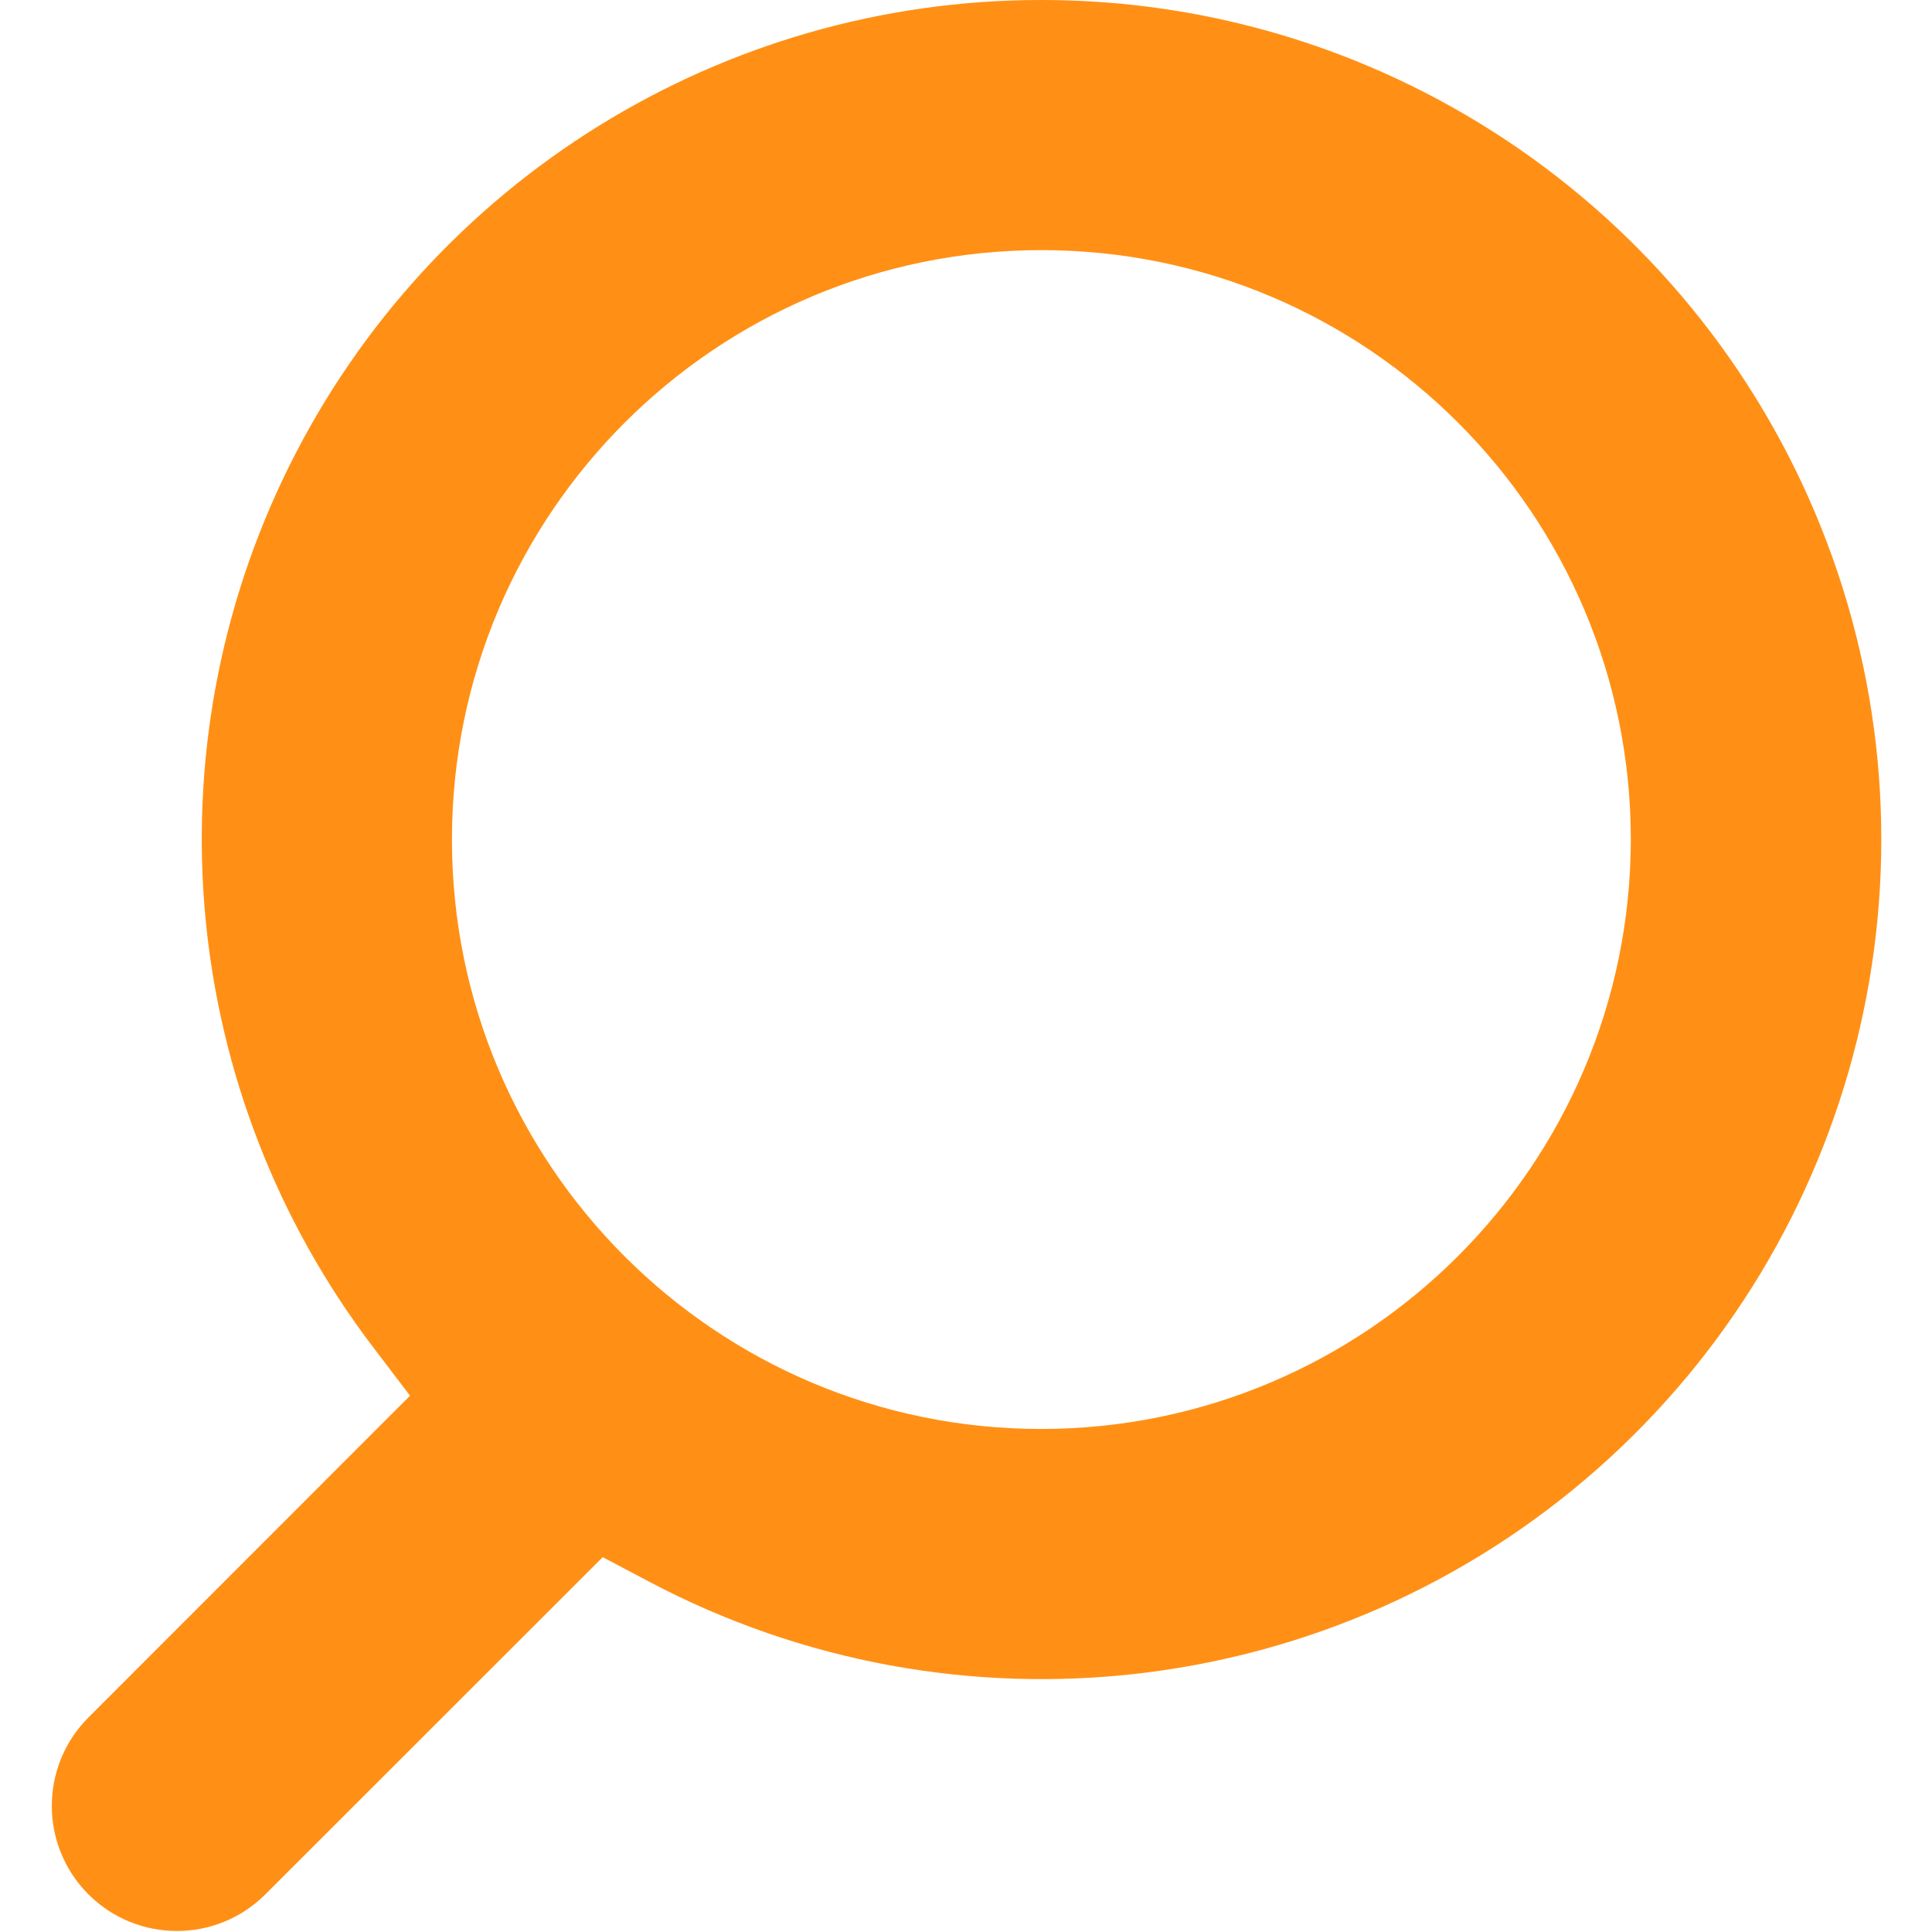
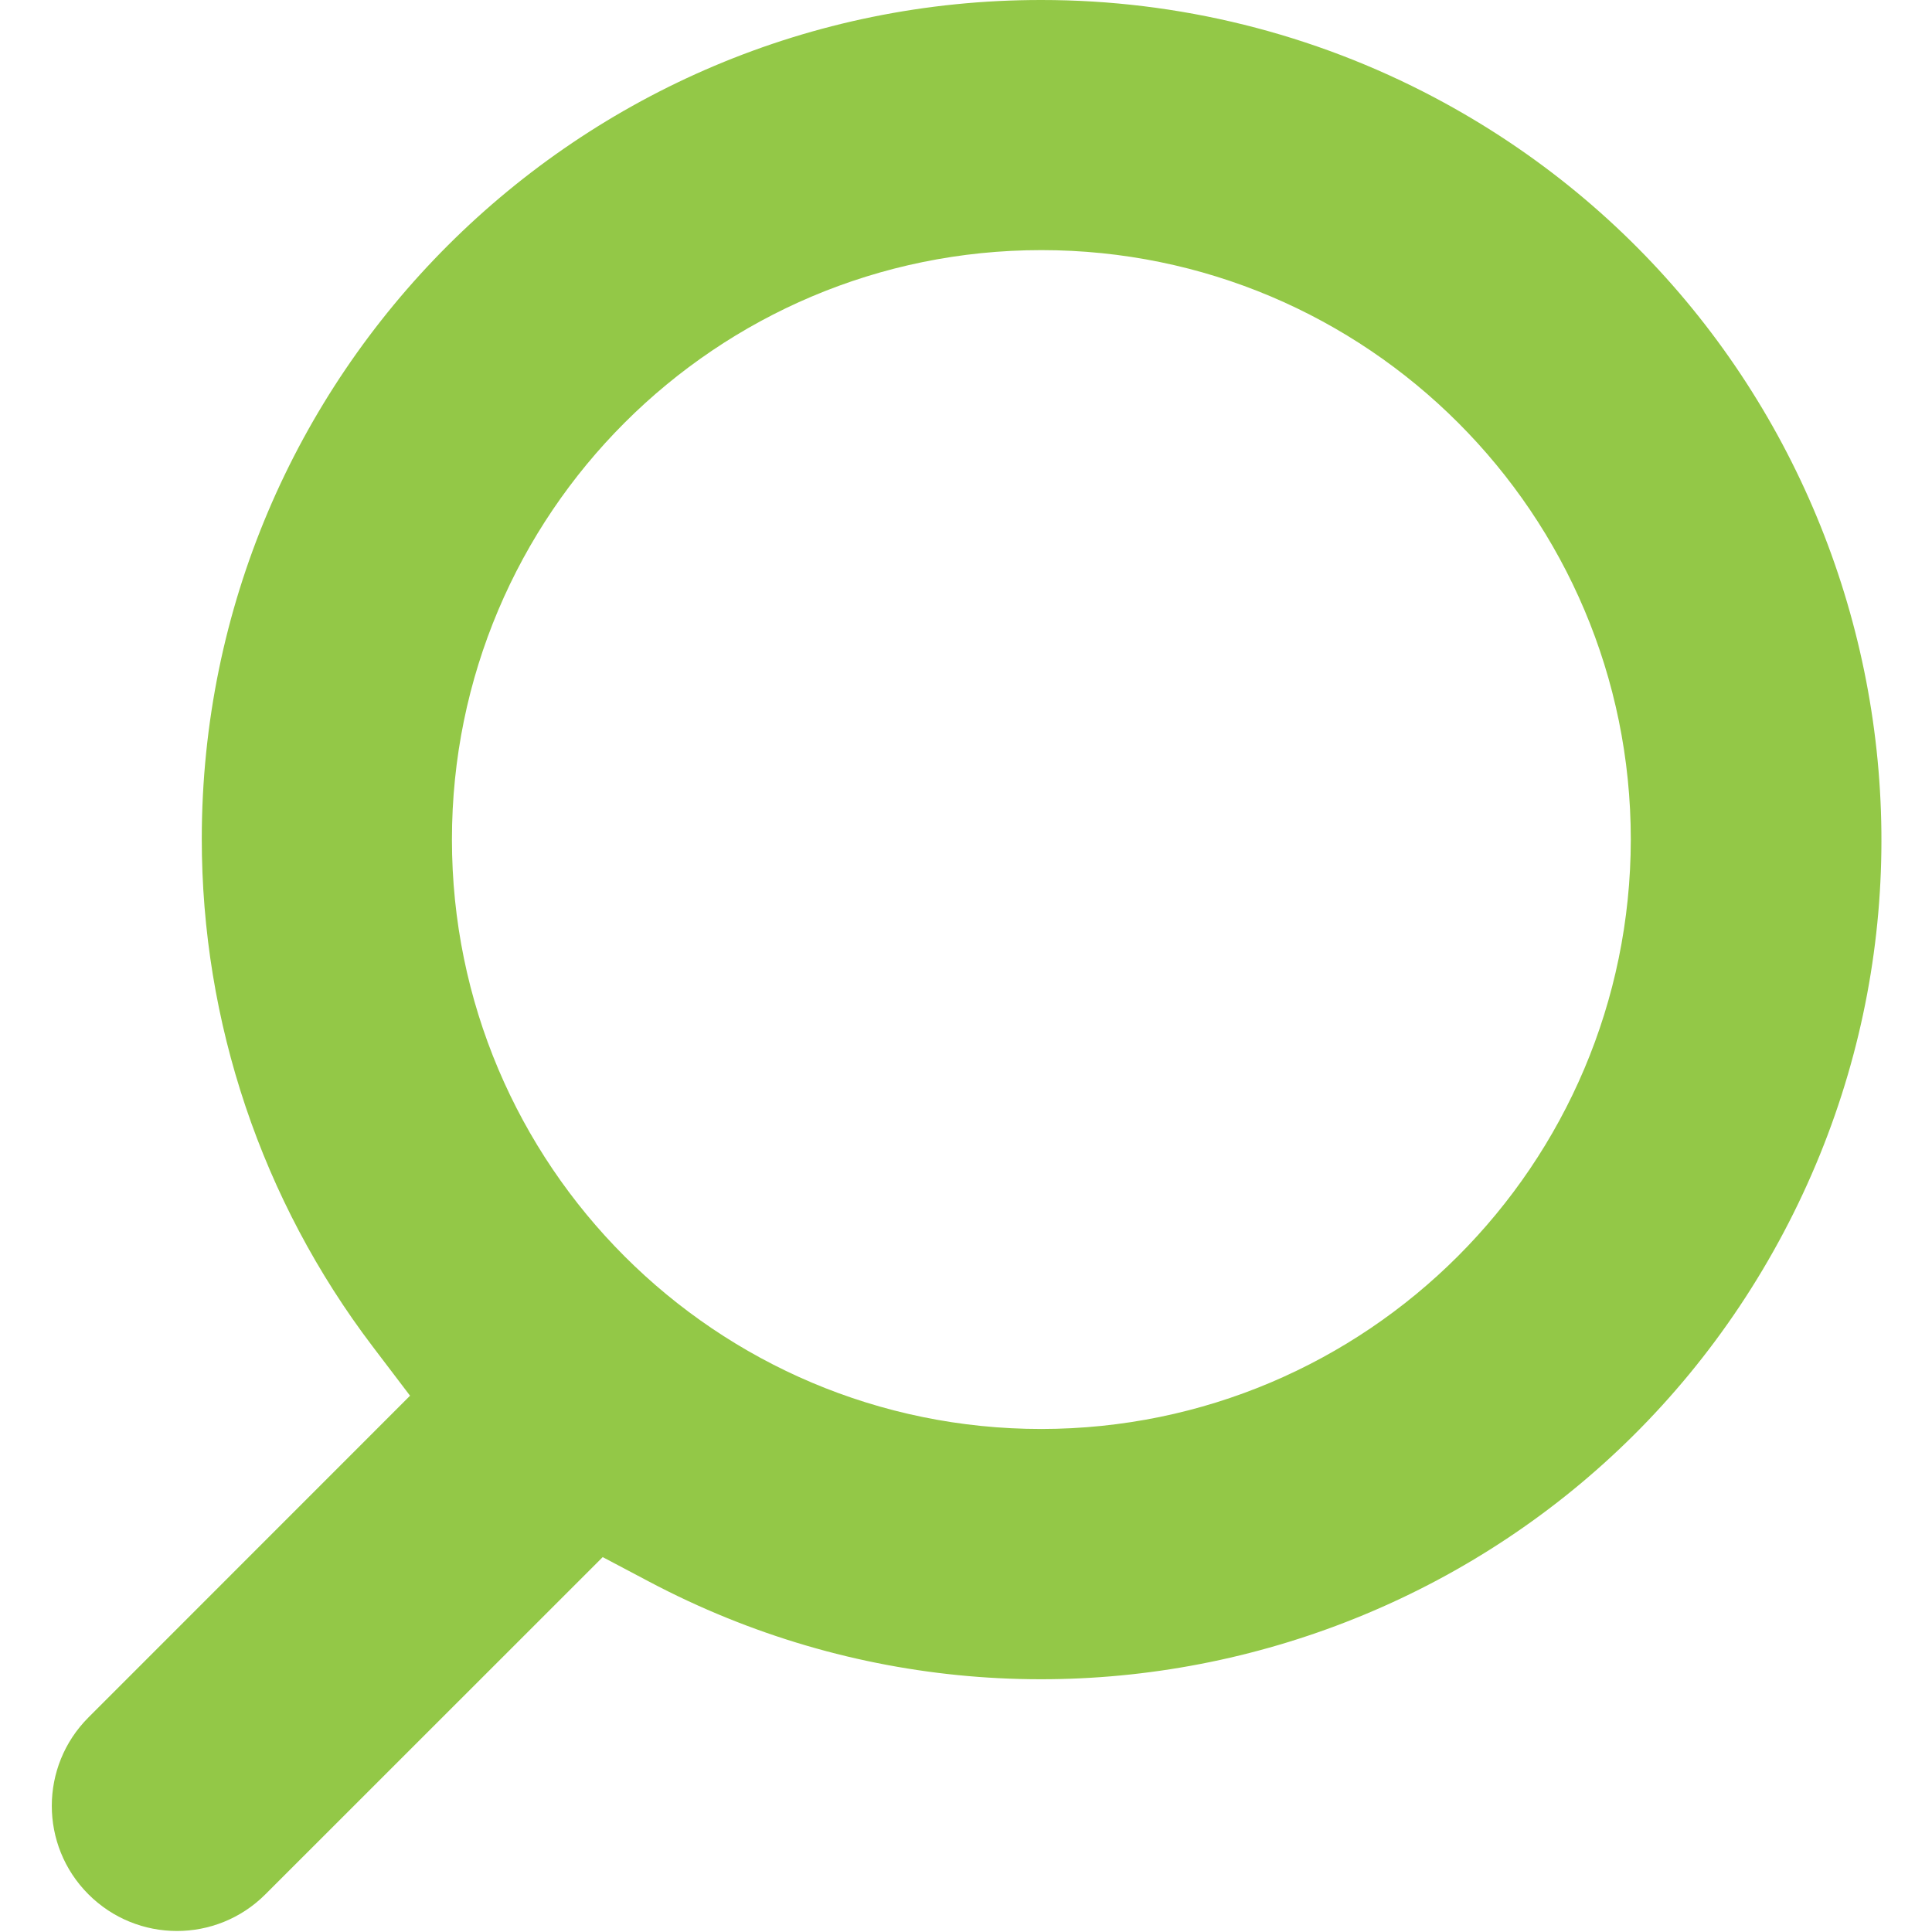
- <svg xmlns="http://www.w3.org/2000/svg" id="Capa_1" data-name="Capa 1" viewBox="0 0 112 112">
-   <defs>
-     <style>.cls-1{fill:#ff9015;}</style>
-   </defs>
-   <path class="cls-1" d="M60.37,0A48.64,48.64,0,0,0,21.61,78.07l2.16,2.84L5.13,99.56a7.25,7.25,0,0,0,10.25,10.26L34.94,90.27l2.67,1.41A48.67,48.67,0,1,0,60.37,0Zm0,82.84A34.17,34.17,0,1,1,94.54,48.67,34.21,34.21,0,0,1,60.37,82.84Z" />
+ <svg xmlns="http://www.w3.org/2000/svg" version="1.1" id="Capa_1" x="0px" y="0px" width="50px" height="50px" viewBox="0 0 50 50" enable-background="new 0 0 50 50" xml:space="preserve">
+   <path fill="#93C847" d="M26.951,0C14.958-0.008,5.23,9.707,5.222,21.699c-0.003,4.75,1.551,9.371,4.426,13.153l0.964,1.269  L2.29,44.446c-1.265,1.264-1.266,3.313-0.002,4.578s3.313,1.267,4.578,0.003l8.732-8.729l1.192,0.63  c10.604,5.616,23.754,1.573,29.37-9.032c5.617-10.604,1.573-23.753-9.031-29.37C33.994,0.866,30.499-0.001,26.951,0z M26.951,36.982  c-8.425,0-15.255-6.83-15.255-15.255s6.83-15.254,15.255-15.254c8.424,0,15.254,6.83,15.254,15.254  C42.195,30.148,35.371,36.973,26.951,36.982z" />
</svg>
